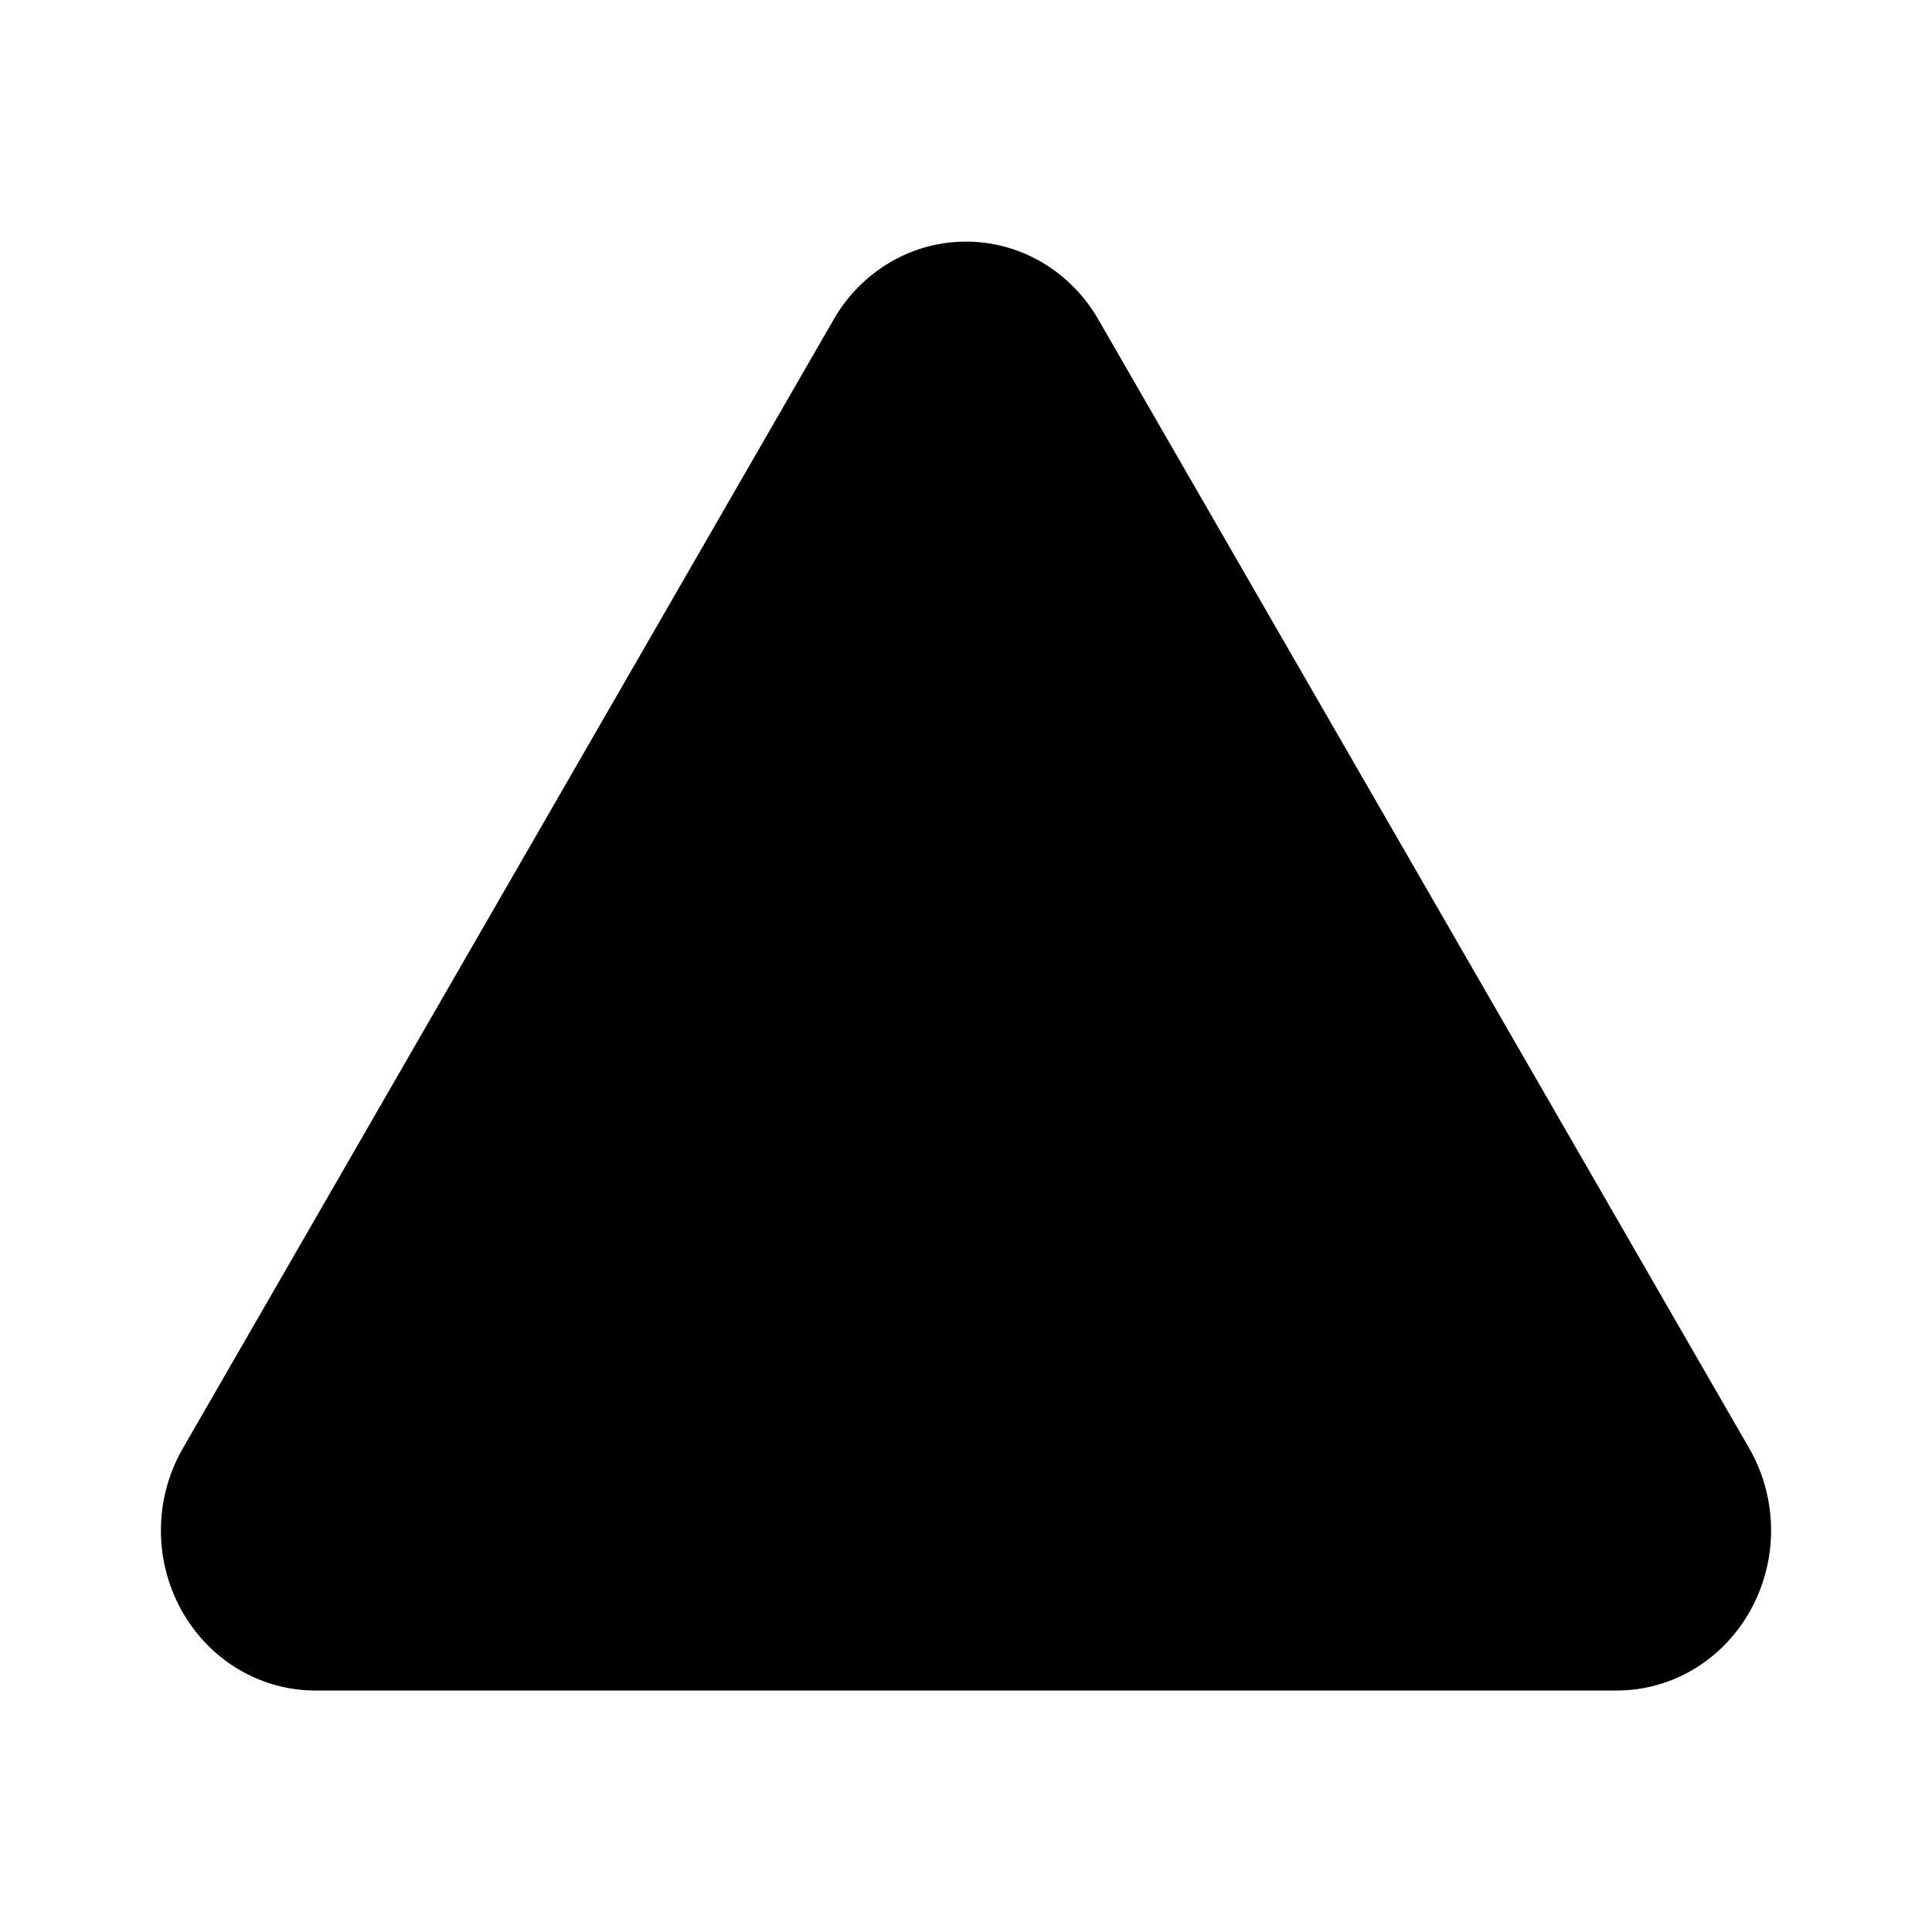
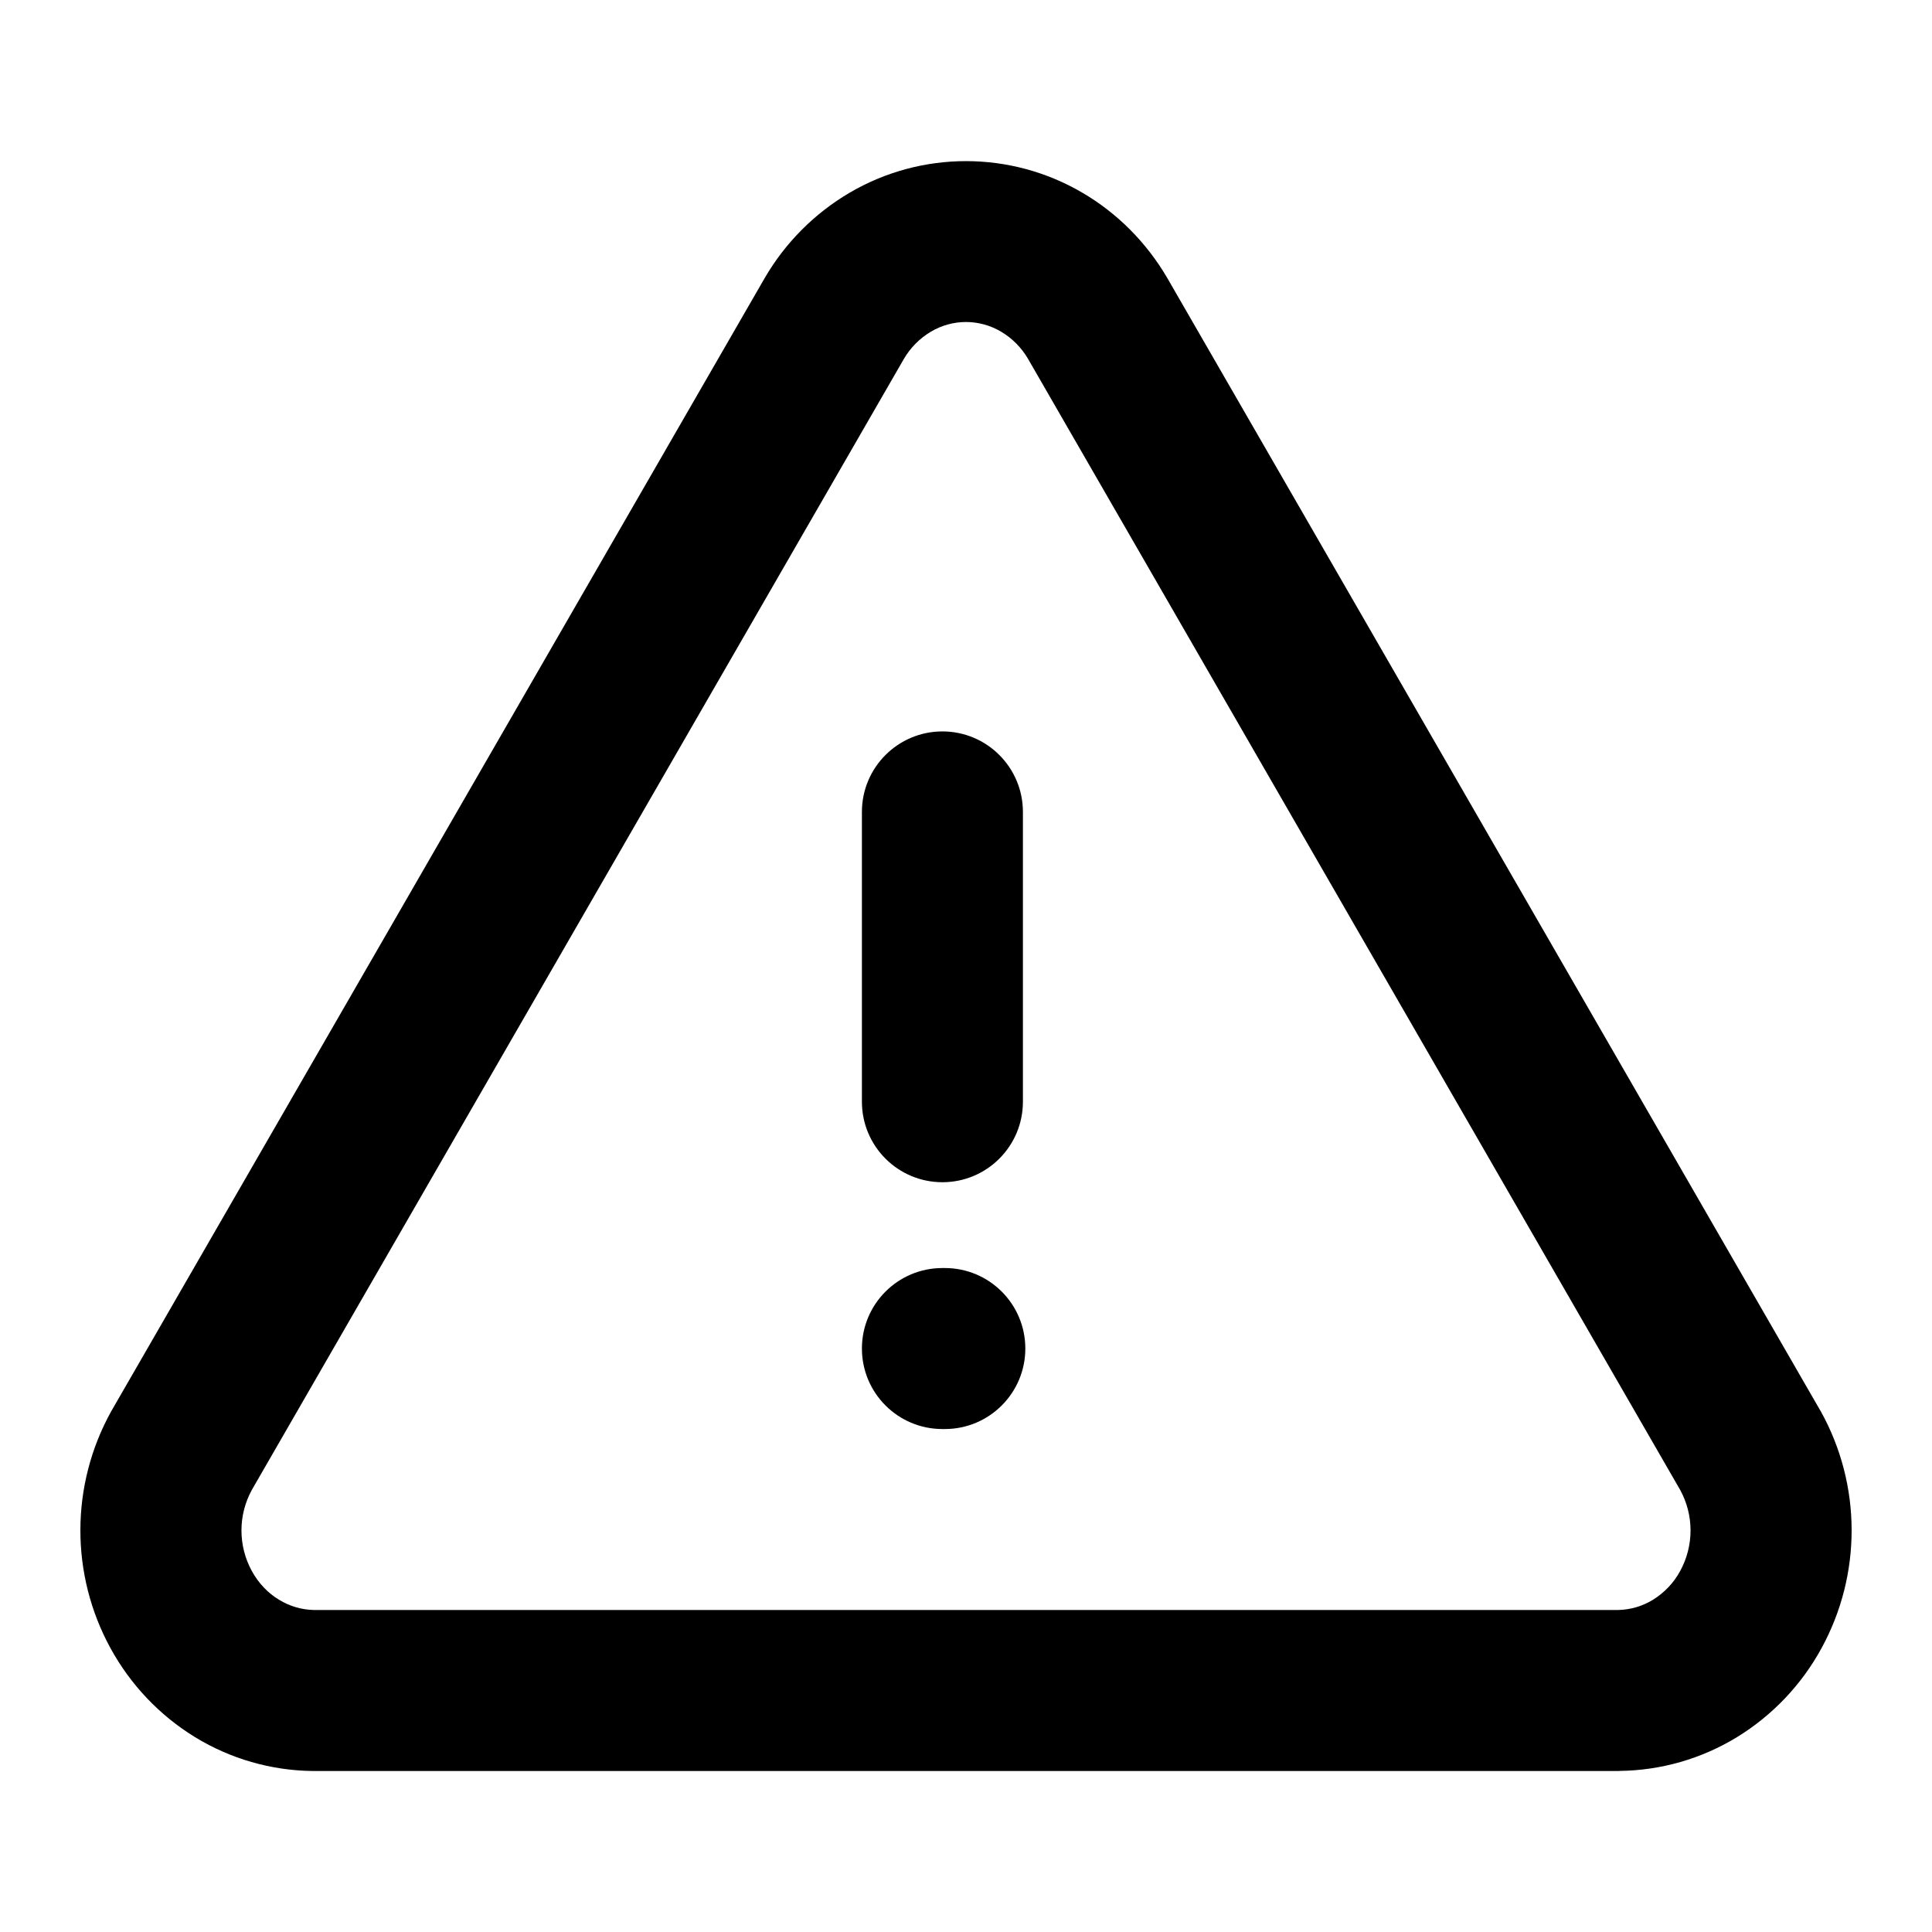
<svg xmlns="http://www.w3.org/2000/svg" width="24" height="24" fill="currentColor" viewBox="0 0 24 24">
-   <path stroke-linecap="round" stroke-linejoin="round" stroke-width="2" d="M10.363 3.957l-8.106 14.06a2.048 2.048 0 00-.006 1.98c.166.3.404.552.692.728.289.176.616.271.95.275h16.214a1.86 1.86 0 00.95-.275c.288-.176.526-.427.692-.729a2.05 2.05 0 00-.005-1.979l-8.107-14.06a1.95 1.95 0 00-.698-.701 1.859 1.859 0 00-1.878 0 1.95 1.95 0 00-.698.701zM11.707 10.086v3.6M11.707 16.752h.03" />
+   <path fill-rule="evenodd" d="M10.556 2.393a2.859 2.859 0 012.888 0c.438.256.8.622 1.056 1.06l.003.005 8.107 14.06.008.013a3.048 3.048 0 01.008 2.946 2.953 2.953 0 01-1.048 1.102 2.86 2.86 0 01-1.46.42l-.011.001H3.882a2.86 2.86 0 01-1.46-.421c-.44-.27-.8-.65-1.048-1.102a3.049 3.049 0 01.008-2.946l.008-.014L9.5 3.453a2.95 2.95 0 011.056-1.06zM12 4c-.15 0-.3.04-.434.119a.949.949 0 00-.338.34l-8.1 14.05a1.049 1.049 0 000 1.006c.083.152.2.274.337.357A.86.86 0 003.9 20h16.2a.86.86 0 00.435-.128.954.954 0 00.337-.357 1.049 1.049 0 000-1.006L12.773 4.462l-.001-.002a.949.949 0 00-.338-.341A.859.859 0 0012 4z" clip-rule="evenodd" />
+   <path fill-rule="evenodd" d="M11.707 9.086a1 1 0 011 1v3.6a1 1 0 01-2 0v-3.6a1 1 0 011-1zM10.707 16.752a1 1 0 011-1h.03a1 1 0 010 2h-.03a1 1 0 01-1-1z" clip-rule="evenodd" />
</svg>
